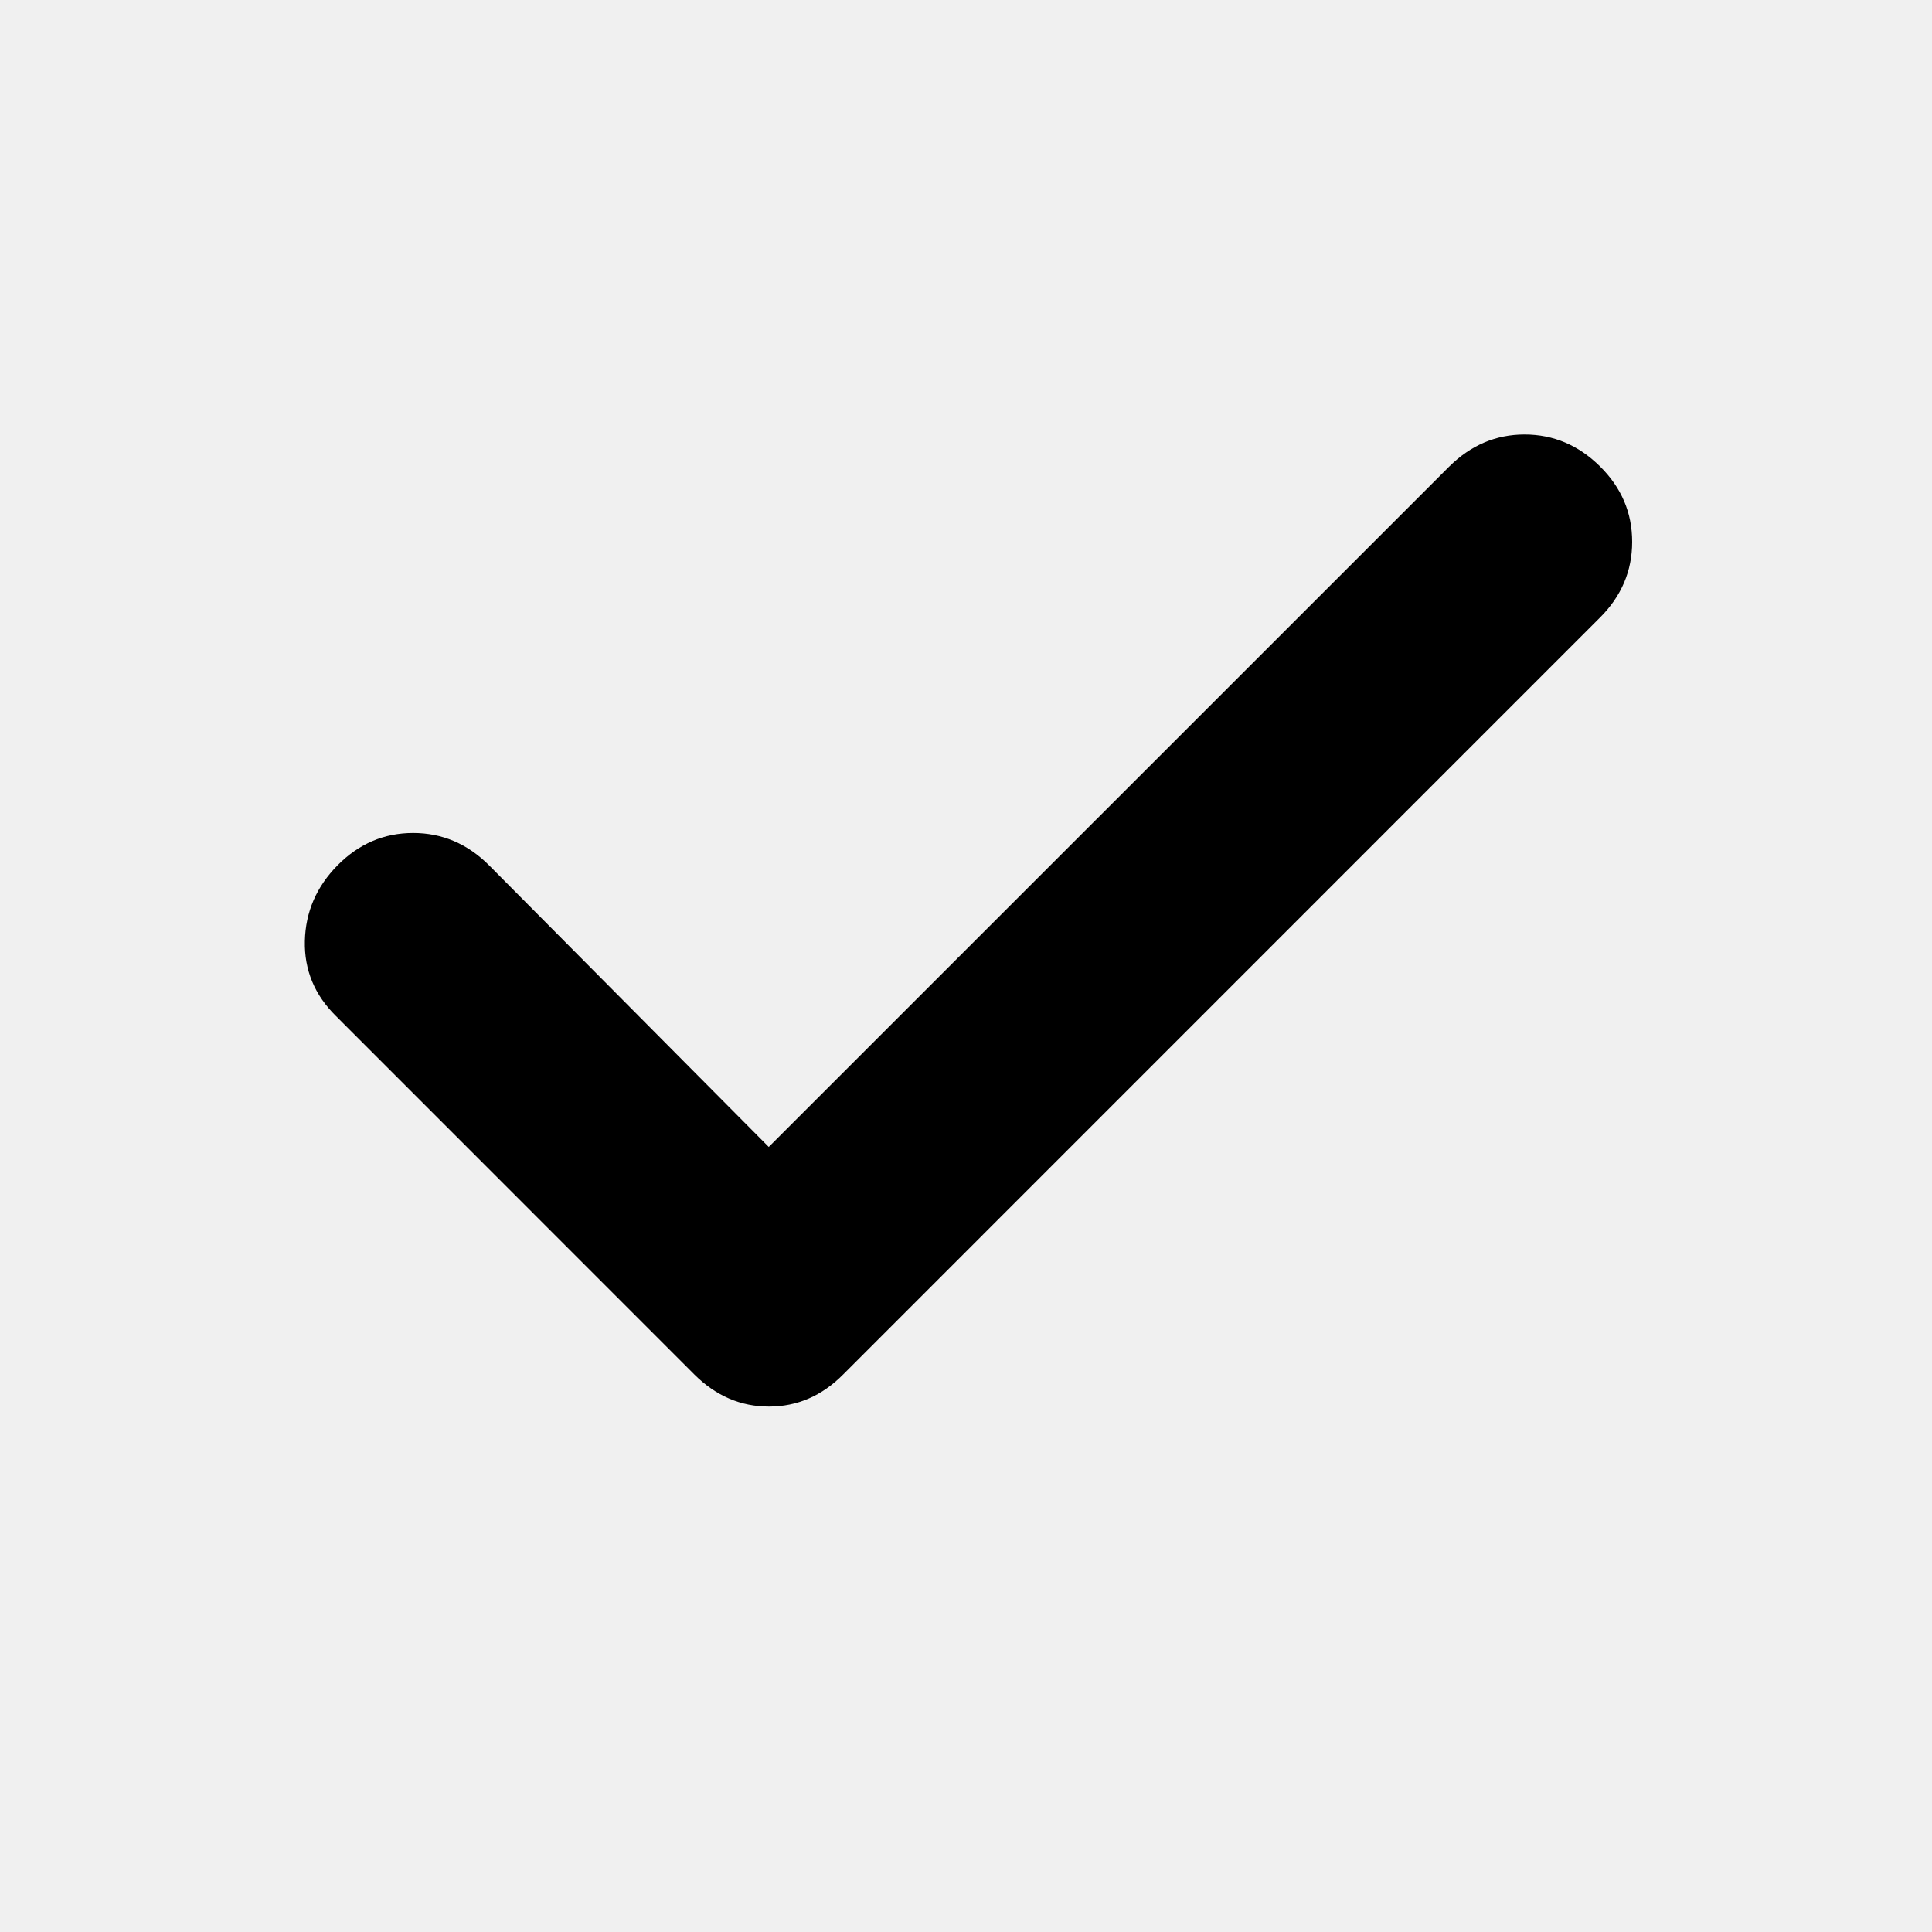
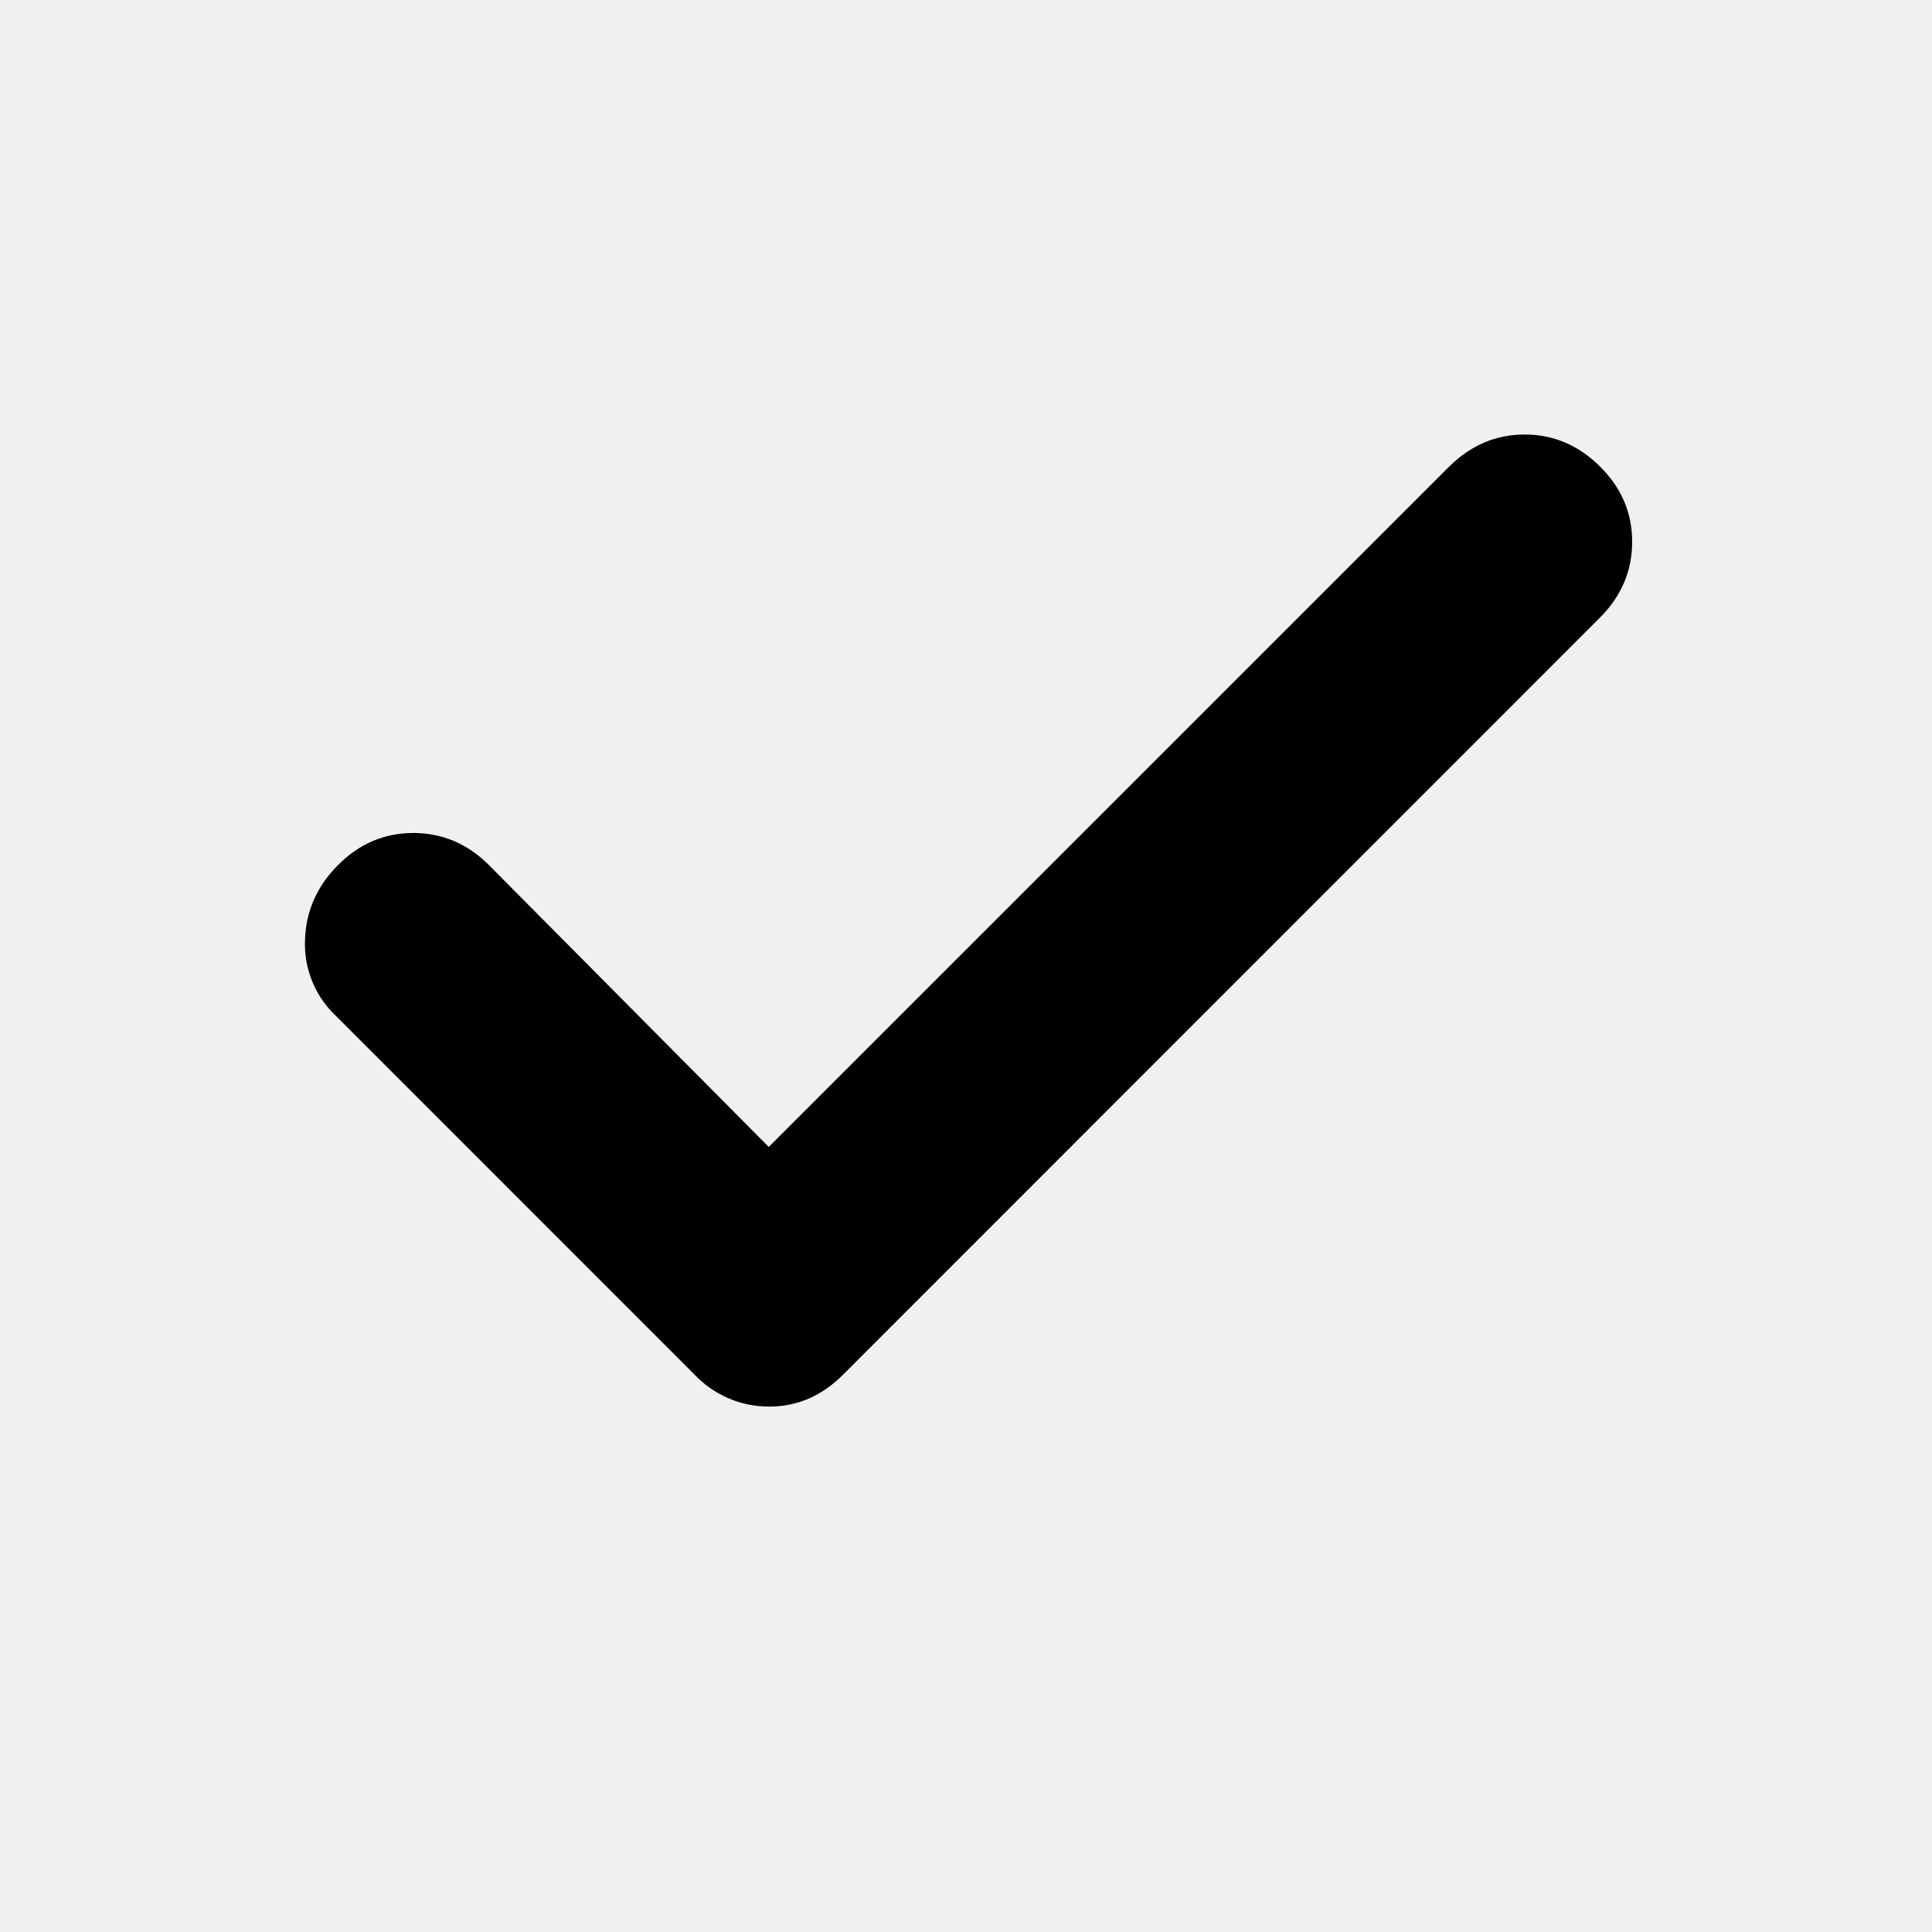
- <svg xmlns="http://www.w3.org/2000/svg" width="20" height="20" viewBox="0 0 20 20" fill="none">
-   <g clip-path="url(#clip0_234_182)">
-     <mask id="mask0_234_182" style="mask-type:alpha" maskUnits="userSpaceOnUse" x="0" y="0" width="24" height="24">
-       <rect width="23.083" height="23.083" fill="currentColor" />
+ <svg xmlns="http://www.w3.org/2000/svg" width="20" height="20" fill="none" viewBox="0 0 20 20">
+   <g clip-path="url(#a)">
+     <mask id="b" width="24" height="24" x="0" y="0" maskUnits="userSpaceOnUse" style="mask-type:alpha">
+       <path fill="currentColor" d="M0 0h23.083v23.083H0z" />
    </mask>
-     <g mask="url(#mask0_234_182)">
-       <path d="M7.958 11.873L15 4.832C15.223 4.61 15.484 4.498 15.782 4.498C16.08 4.498 16.34 4.608 16.562 4.827C16.785 5.047 16.896 5.307 16.896 5.609C16.896 5.91 16.785 6.172 16.562 6.394L8.729 14.228C8.509 14.45 8.253 14.561 7.96 14.561C7.667 14.561 7.41 14.45 7.187 14.228L3.479 10.519C3.257 10.301 3.149 10.041 3.156 9.741C3.163 9.44 3.276 9.179 3.495 8.957C3.715 8.735 3.975 8.623 4.277 8.623C4.578 8.623 4.84 8.735 5.062 8.957L7.958 11.873Z" fill="currentColor" />
+     <g mask="url(#b)">
+       <path fill="currentColor" d="M7.958 11.873 15 4.832q.335-.333.782-.334.447 0 .78.33.334.33.334.78 0 .453-.334.786L8.73 14.228q-.33.333-.769.333a1.06 1.06 0 0 1-.773-.333L3.48 10.519a1.02 1.02 0 0 1-.323-.778q.01-.45.34-.784.33-.333.78-.334.453 0 .786.334z" />
    </g>
  </g>
  <defs>
-     <clipPath id="clip0_234_182">
-       <rect width="20" height="20" fill="white" />
+     <clipPath id="a">
+       <path fill="#fff" d="M0 0h20v20H0z" />
    </clipPath>
  </defs>
</svg>
